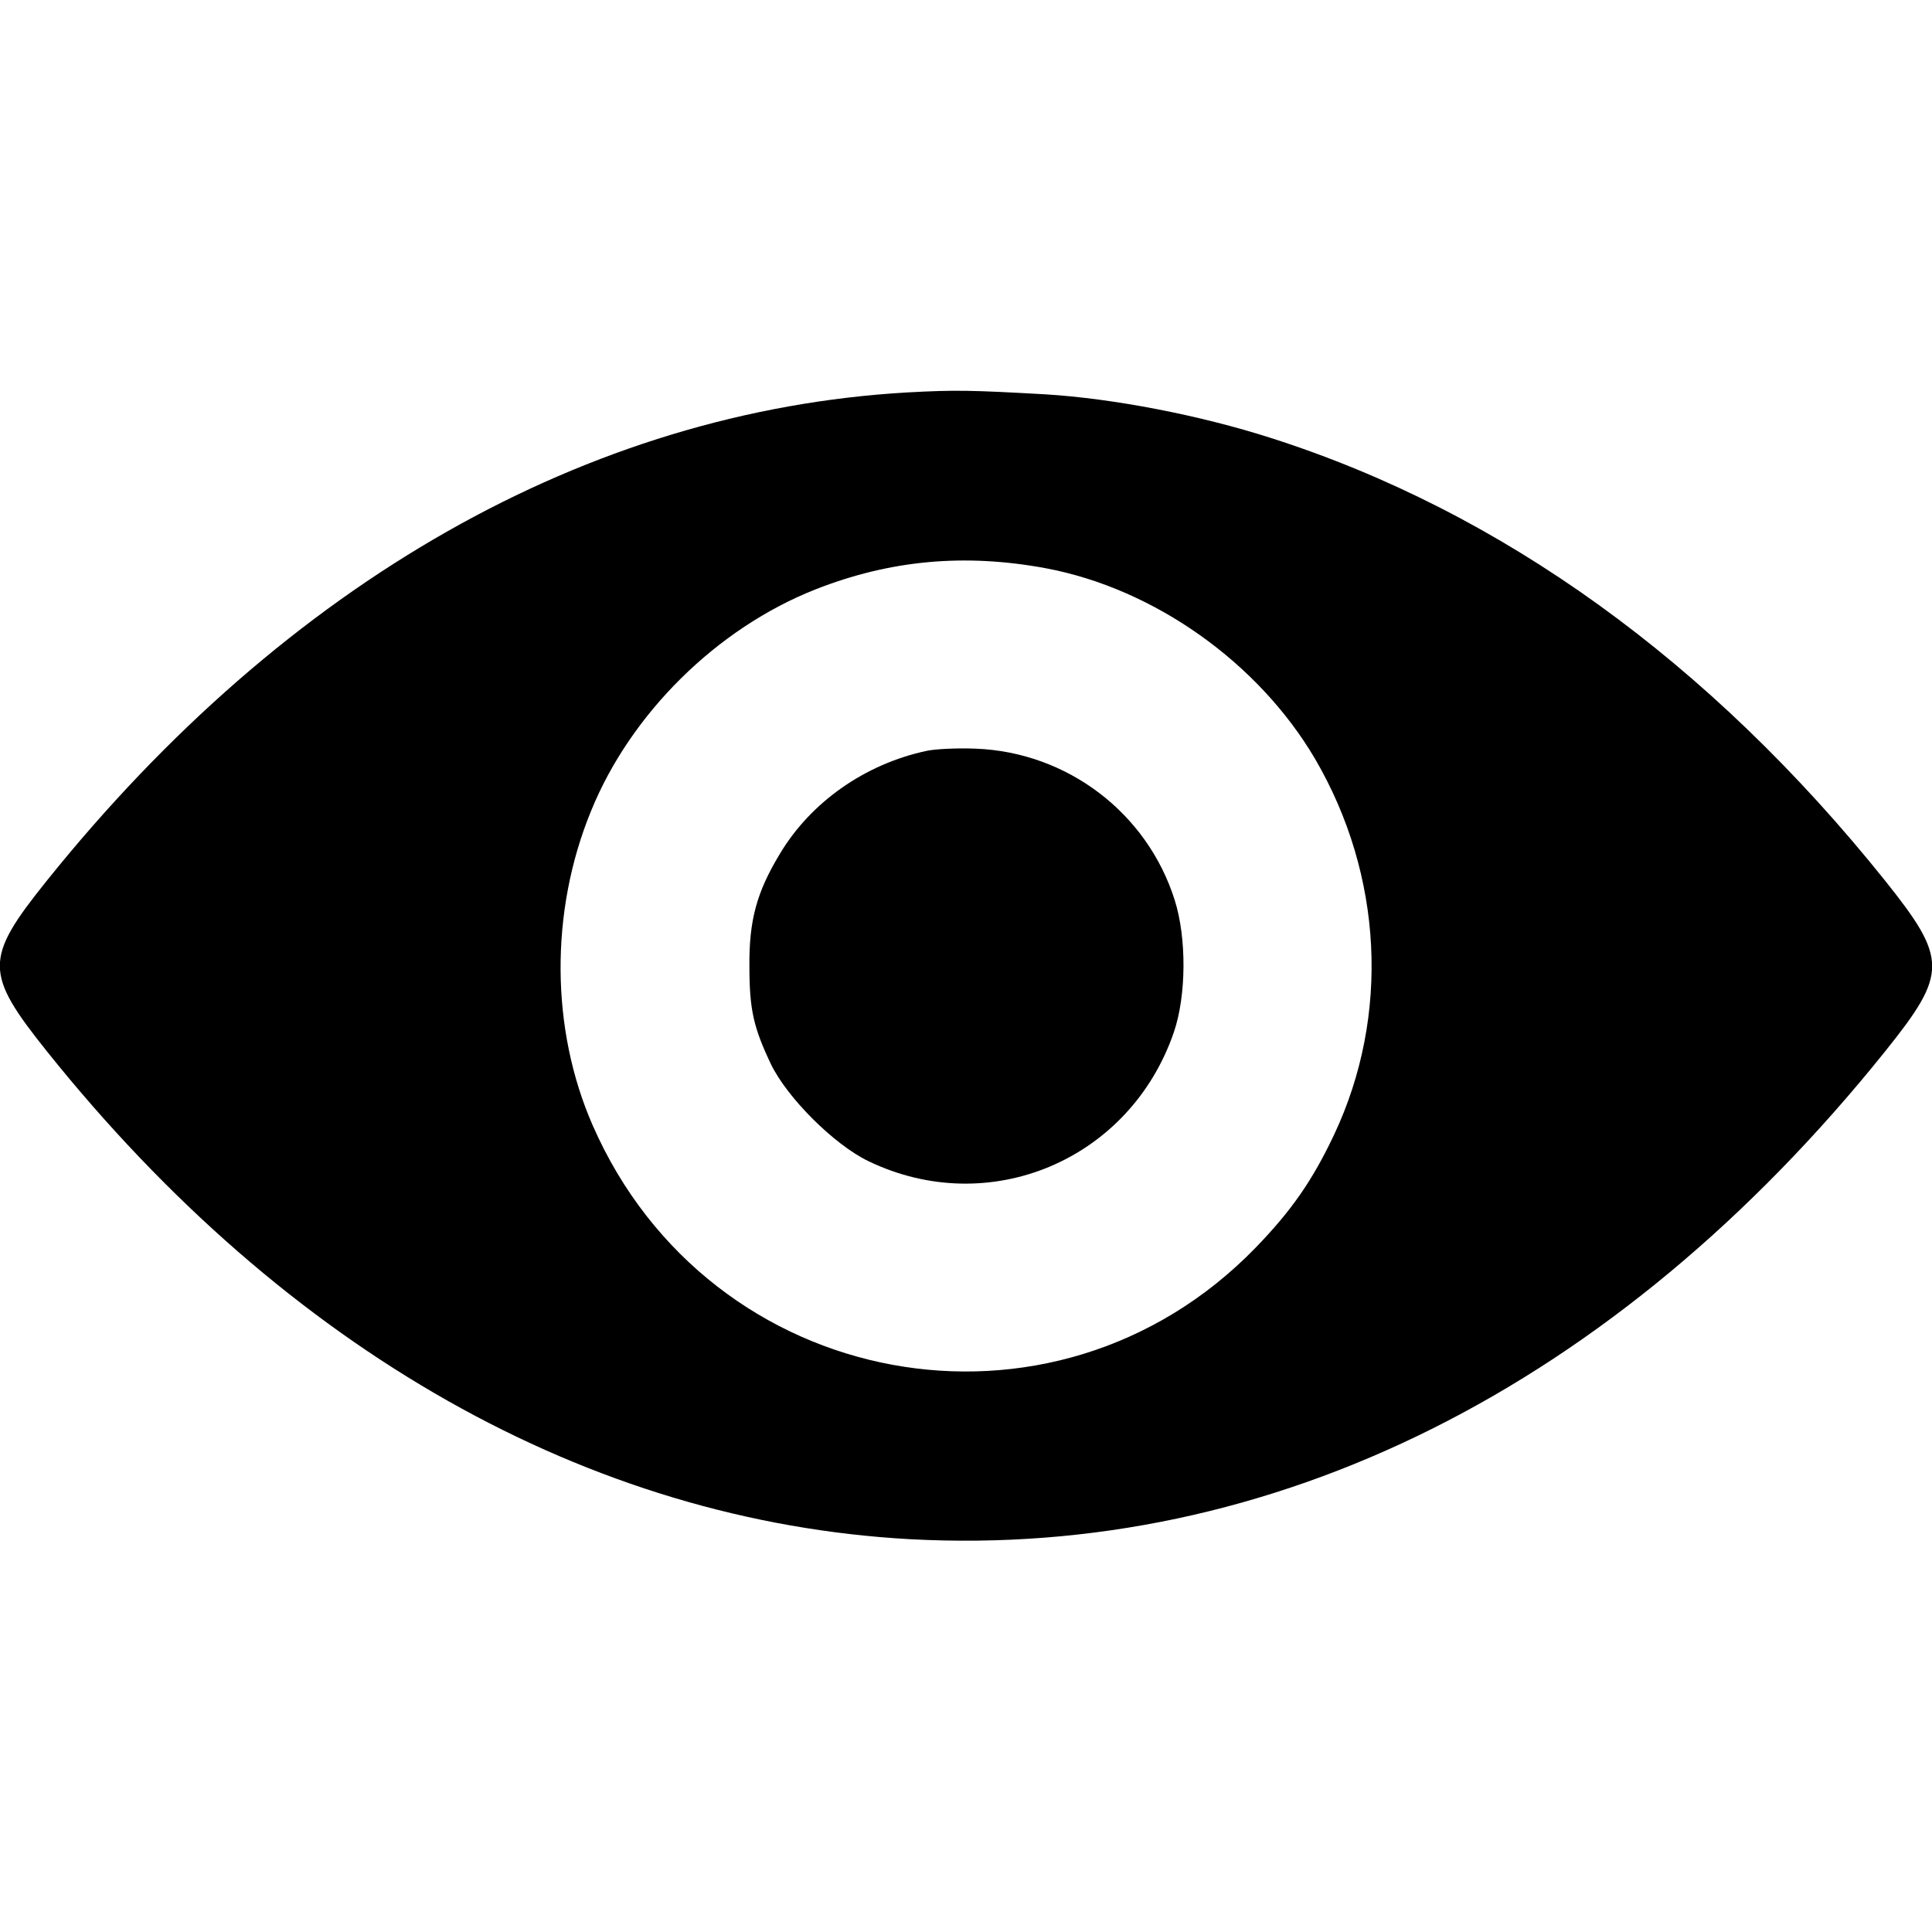
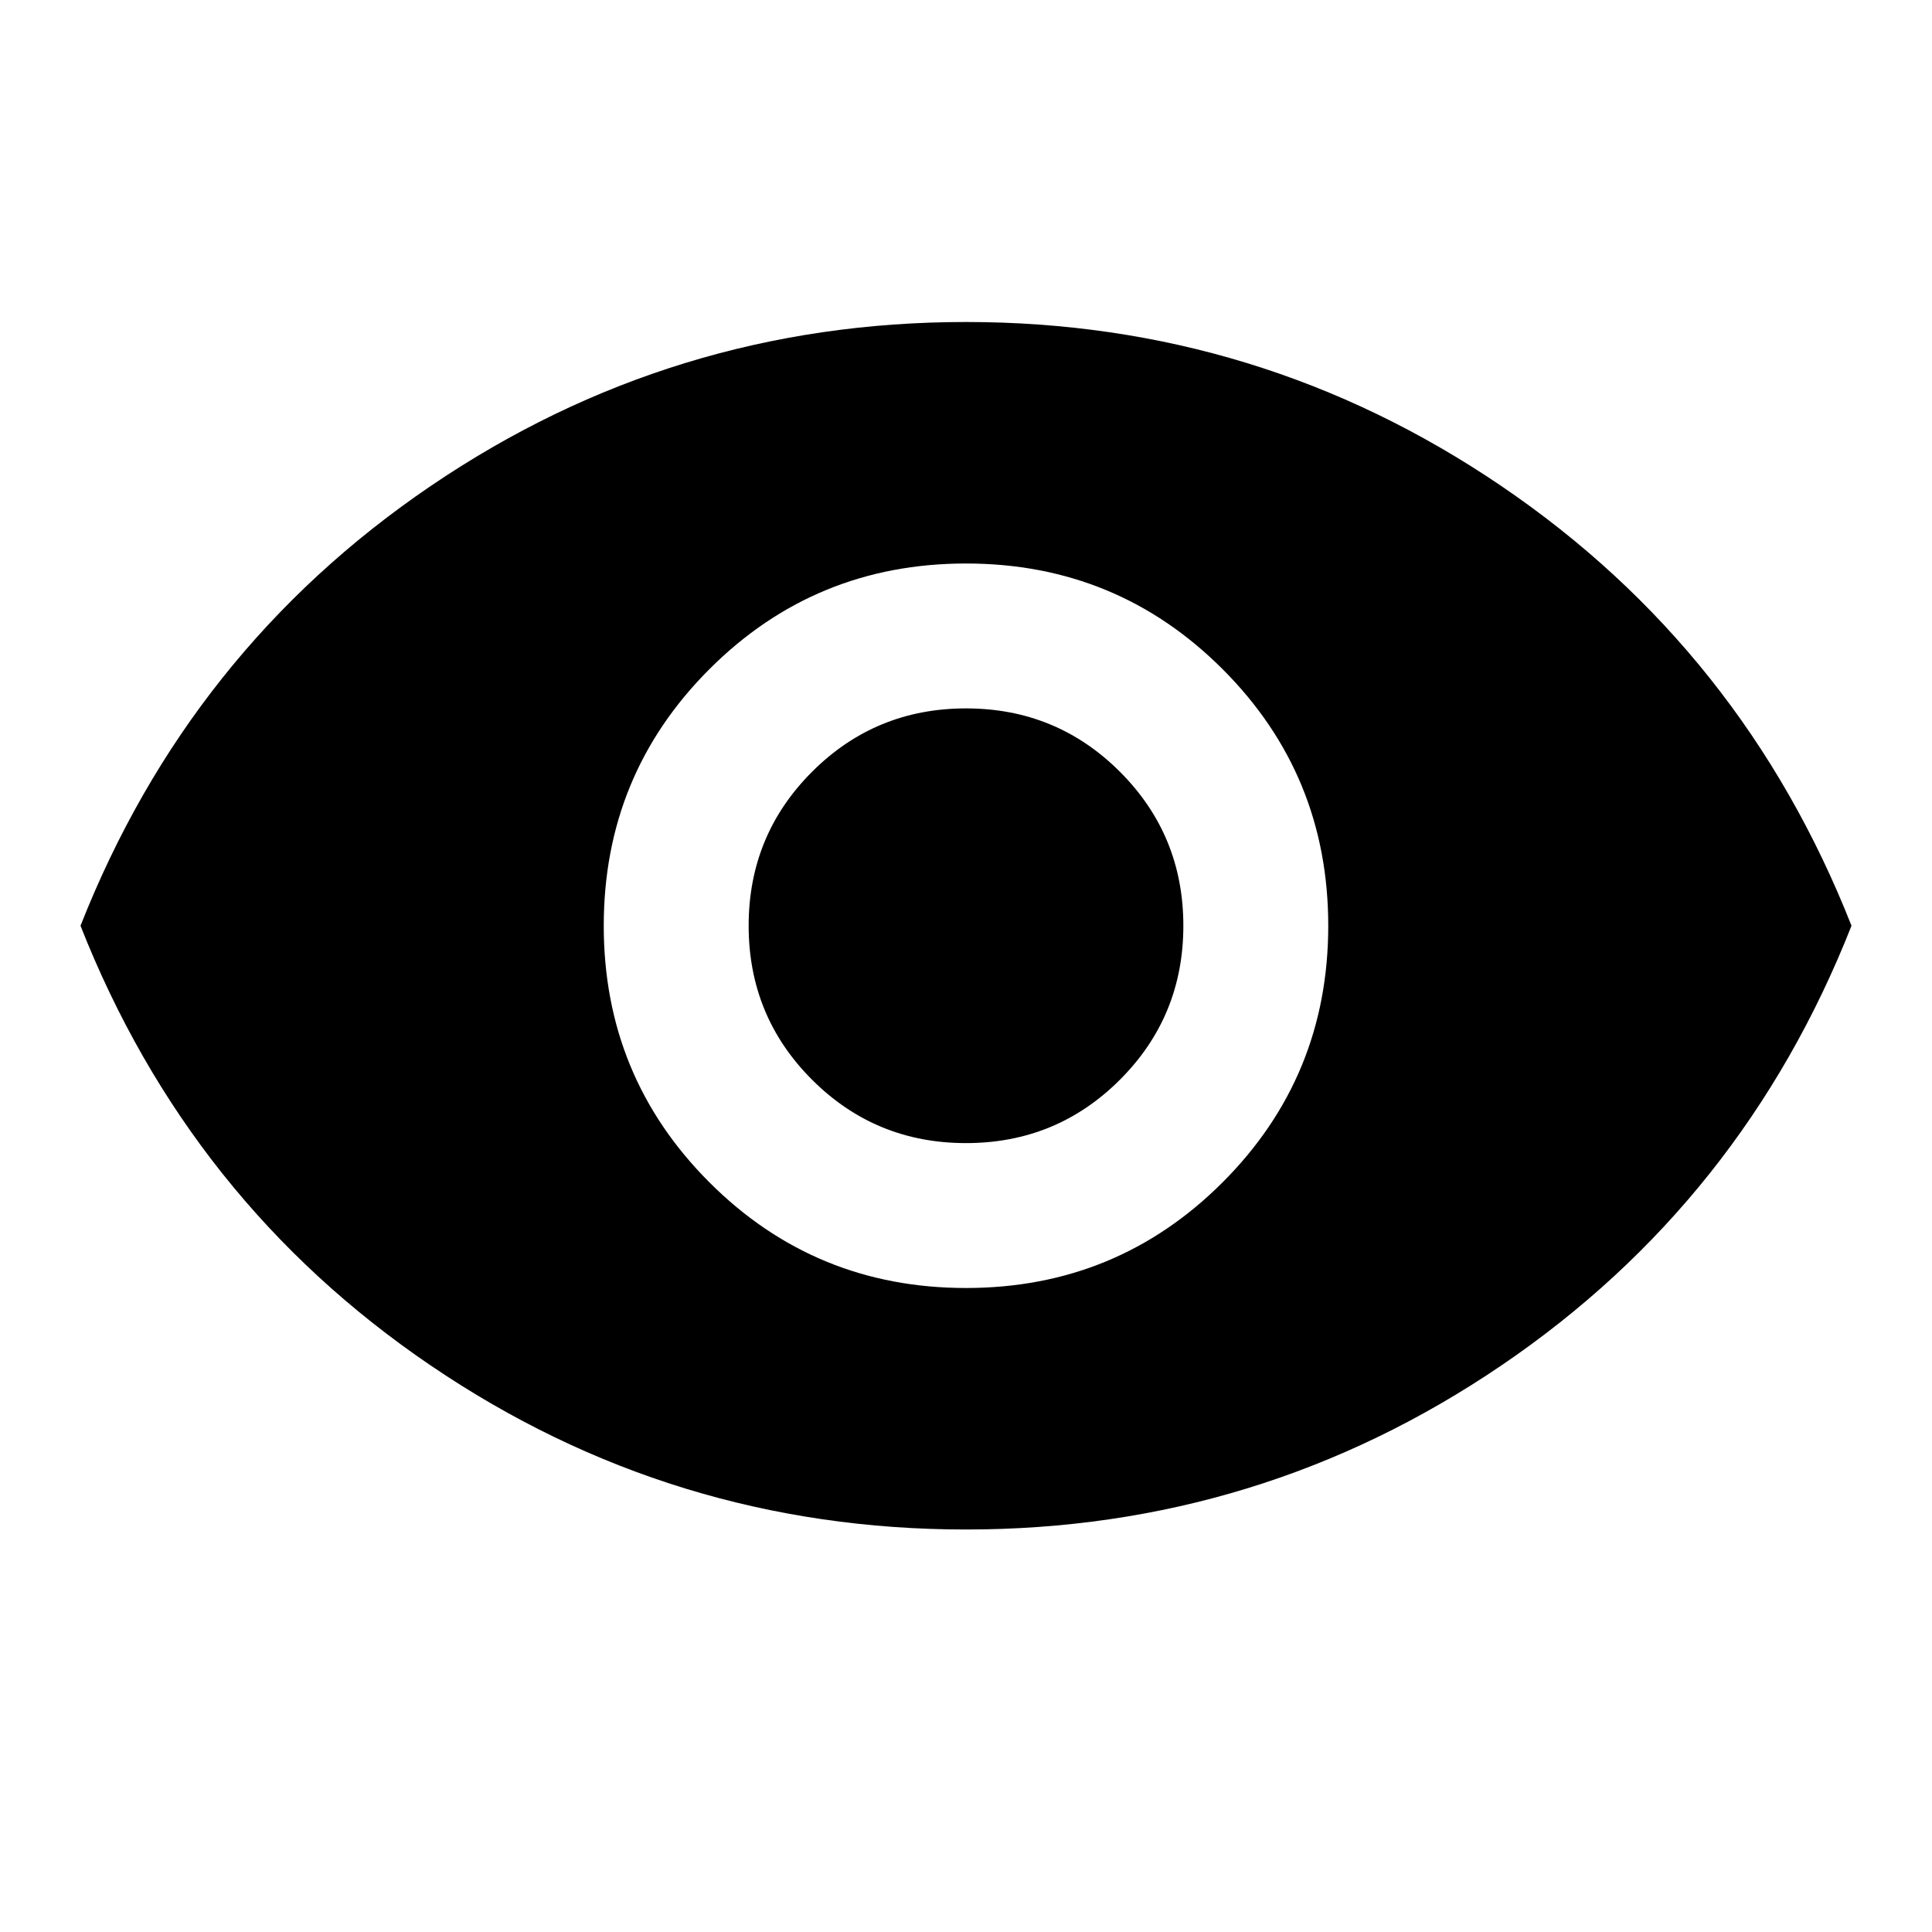
- <svg xmlns="http://www.w3.org/2000/svg" version="1.0" width="512pt" height="512pt" viewBox="0 0 512 512" preserveAspectRatio="xMidYMid meet">
-   <g transform="translate(0,512) scale(0.1,-0.1)" fill="#000000" stroke="none">
-     <path d="M2404 4080 c-846 -49 -1644 -502 -2280 -1294 -166 -207 -166 -244 1 -453 635 -793 1436 -1245 2286 -1292 961 -52 1870 402 2585 1293 166 207 166 244 -1 453 -464 579 -1016 977 -1626 1172 -190 61 -419 105 -599 116 -196 11 -238 12 -366 5z m368 -466 c287 -54 563 -250 713 -505 180 -308 199 -680 51 -995 -58 -123 -114 -203 -209 -301 -535 -551 -1446 -383 -1756 324 -112 255 -114 567 -5 833 105 259 334 485 595 588 198 78 396 96 611 56z" />
-     <path d="M2455 3130 c-163 -35 -307 -136 -389 -274 -61 -101 -81 -176 -80 -296 0 -116 11 -163 57 -260 43 -89 167 -213 258 -257 321 -155 694 3 810 342 33 97 34 249 2 350 -73 231 -285 392 -528 401 -49 2 -108 -1 -130 -6z" />
-   </g>
+ <svg xmlns="http://www.w3.org/2000/svg" height="24px" viewBox="0 -960 960 960" width="24px" fill="#000">
+   <path d="M480-320q75 0 127.5-52.5T660-500q0-75-52.5-127.5T480-680q-75 0-127.5 52.5T300-500q0 75 52.5 127.5T480-320Zm0-72q-45 0-76.5-31.5T372-500q0-45 31.5-76.5T480-608q45 0 76.5 31.5T588-500q0 45-31.5 76.5T480-392Zm0 192q-146 0-266-81.5T40-500q54-137 174-218.5T480-800q146 0 266 81.5T920-500q-54 137-174 218.5T480-200Z" />
</svg>
